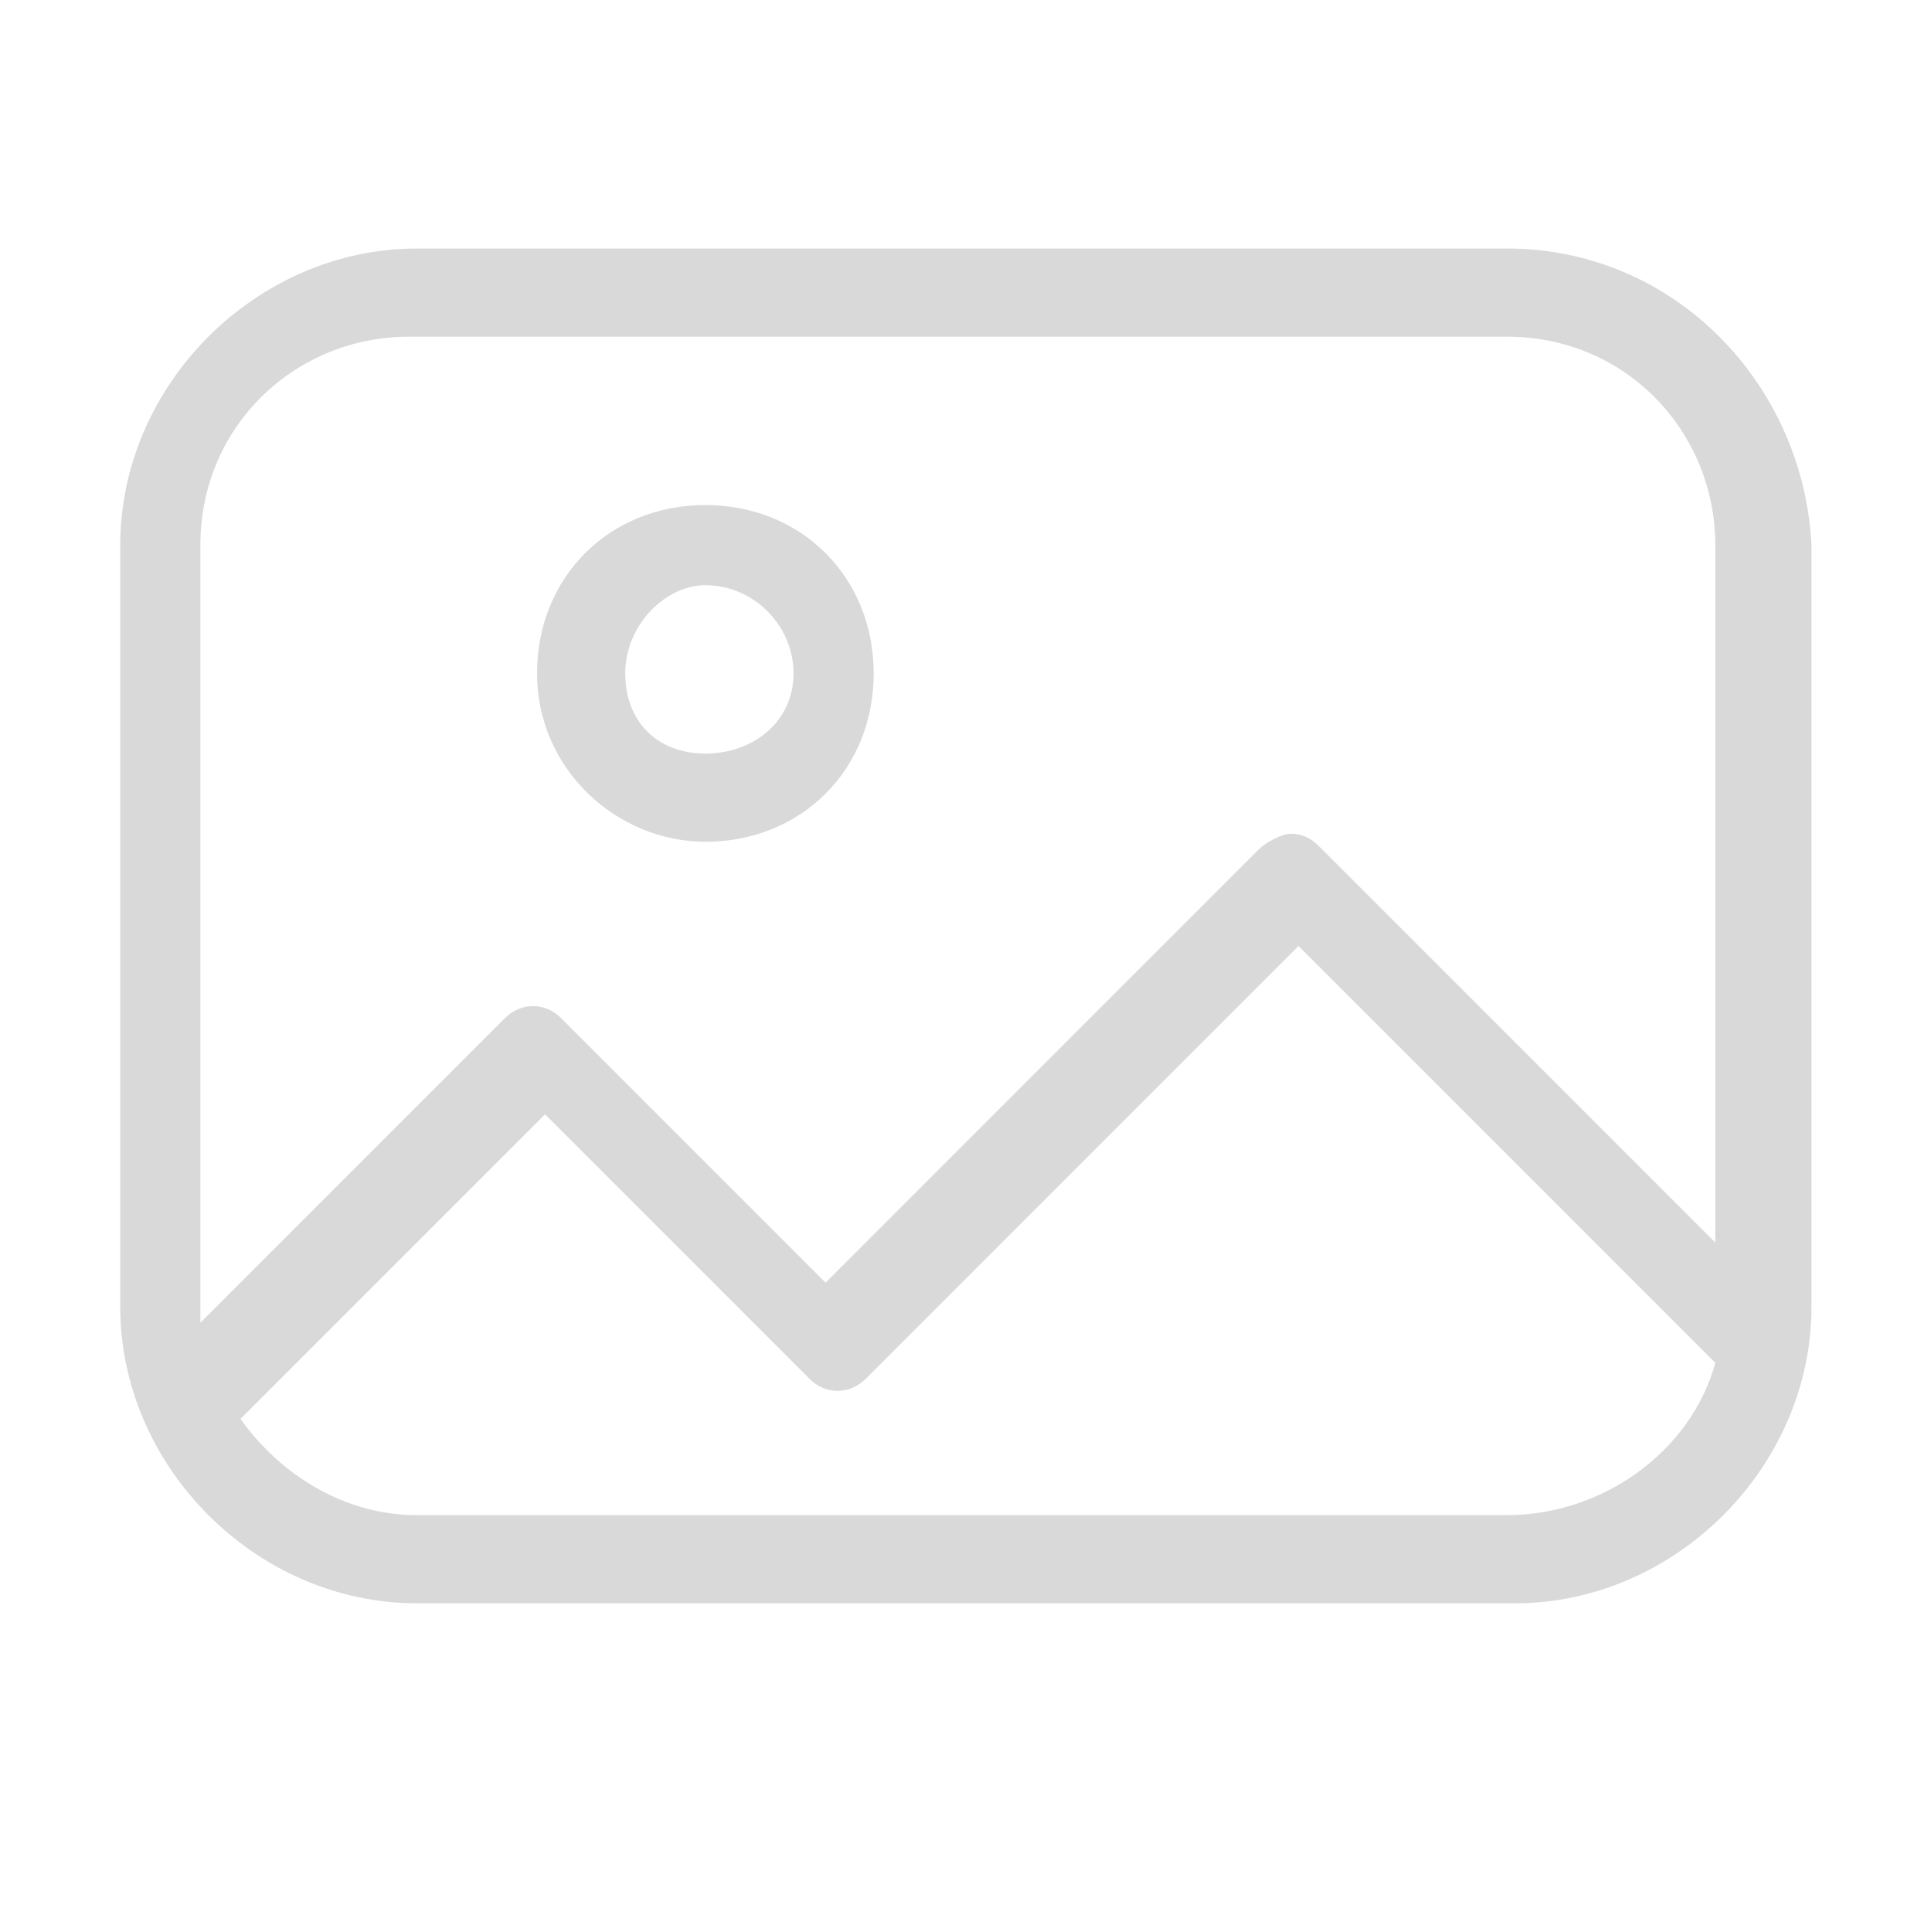
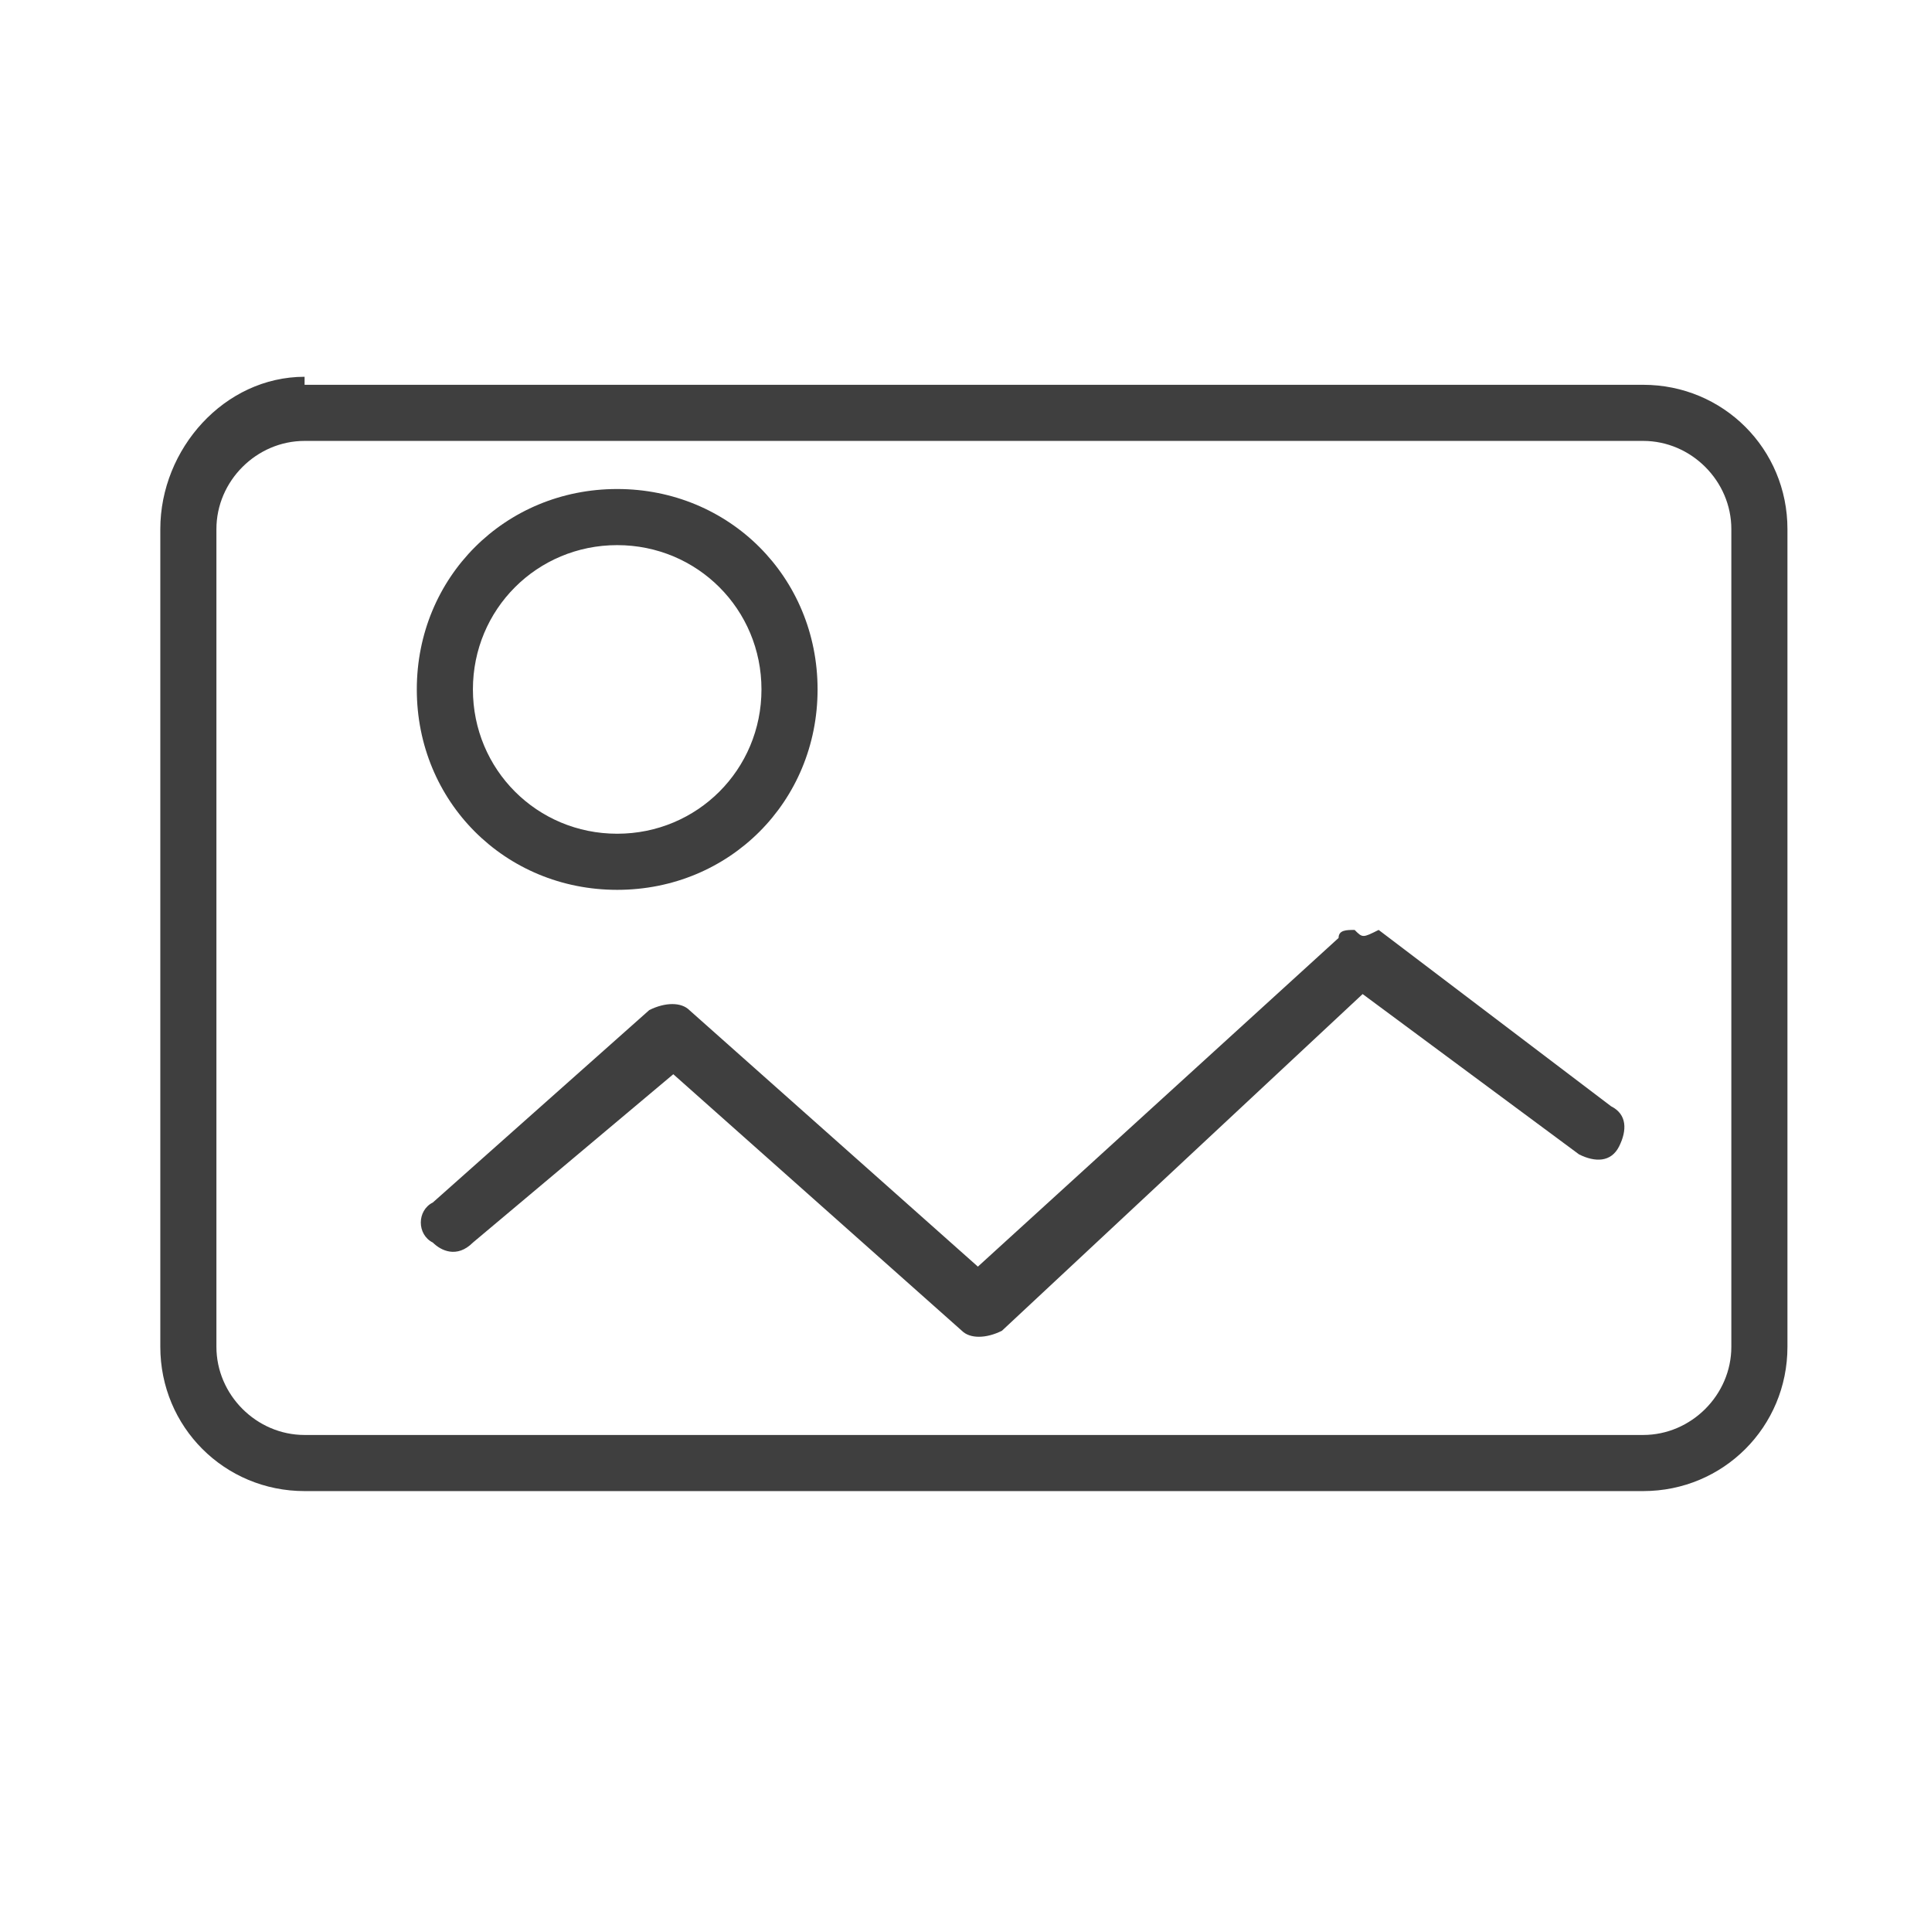
<svg xmlns="http://www.w3.org/2000/svg" version="1.1" id="Layer_1" x="0px" y="0px" viewBox="0 0 24 24.1" style="enable-background:new 0 0 24 24.1;" xml:space="preserve">
  <style type="text/css">
- 	.st0{fill:#D9D9D9;}
+ 	.st0{fill:#3F3F3F;}
</style>
  <g>
-     <path class="st0" d="M18.8,3.1H5.2c-2,0-3.7,1.7-3.7,3.7l0,0v9.5c0,2,1.7,3.7,3.7,3.7h0h13.7c2,0,3.7-1.7,3.7-3.7c0,0,0,0,0,0V6.8   C22.5,4.8,20.9,3.1,18.8,3.1L18.8,3.1 M2.5,6.8c0-1.5,1.2-2.6,2.6-2.6c0,0,0,0,0,0h13.7c1.5,0,2.6,1.2,2.6,2.6v8.7l-4.9-4.9   c-0.1-0.1-0.2-0.2-0.4-0.2c-0.1,0-0.3,0.1-0.4,0.2l-5.4,5.4l-3.3-3.3c-0.2-0.2-0.5-0.2-0.7,0c0,0,0,0,0,0l-3.8,3.8   c0-0.1,0-0.2,0-0.3V6.8z M18.8,18.9H5.2c-0.9,0-1.7-0.5-2.2-1.2l3.8-3.8l3.3,3.3c0.2,0.2,0.5,0.2,0.7,0c0,0,0,0,0,0l5.4-5.4   l5.2,5.2C21.1,18.1,20,18.9,18.8,18.9" />
-     <path class="st0" d="M8.8,10.5c1.2,0,2.1-0.9,2.1-2.1S10,6.3,8.8,6.3S6.7,7.2,6.7,8.4S7.7,10.5,8.8,10.5L8.8,10.5 M8.8,7.3   c0.6,0,1.1,0.5,1.1,1.1S9.4,9.4,8.8,9.4S7.8,9,7.8,8.4S8.3,7.3,8.8,7.3L8.8,7.3" />
+     <g>
+       <path class="st0" d="M3.8,4.7C2.8,4.7,2,5.6,2,6.6v10.2c0,1,0.8,1.8,1.8,1.8h16.7c1,0,1.8-0.8,1.8-1.8V6.6c0-1-0.8-1.8-1.8-1.8    H3.8z M3.8,5.5h16.7c0.6,0,1.1,0.5,1.1,1.1v10.2c0,0.6-0.5,1.1-1.1,1.1H3.8c-0.6,0-1.1-0.5-1.1-1.1V6.6C2.7,6,3.2,5.5,3.8,5.5z     M7.7,6.1c-1.4,0-2.5,1.1-2.5,2.5c0,1.4,1.1,2.5,2.5,2.5c1.4,0,2.5-1.1,2.5-2.5S9.1,6.1,7.7,6.1z M7.7,6.8c1,0,1.8,0.8,1.8,1.8    s-0.8,1.8-1.8,1.8c-1,0-1.8-0.8-1.8-1.8S6.7,6.8,7.7,6.8z M16.9,11.6c-0.1,0-0.2,0-0.2,0.1l-4.5,4.1l-3.6-3.2    c-0.1-0.1-0.3-0.1-0.5,0L5.4,15c-0.2,0.1-0.2,0.4,0,0.5c0.1,0.1,0.3,0.2,0.5,0l2.5-2.1l3.6,3.2c0.1,0.1,0.3,0.1,0.5,0l4.5-4.2    l2.7,2c0.2,0.1,0.4,0.1,0.5-0.1s0.1-0.4-0.1-0.5c0,0,0,0,0,0l-2.9-2.2C17,11.7,17,11.7,16.9,11.6C16.9,11.6,16.9,11.6,16.9,11.6    L16.9,11.6z" />
+     </g>
  </g>
</svg>
